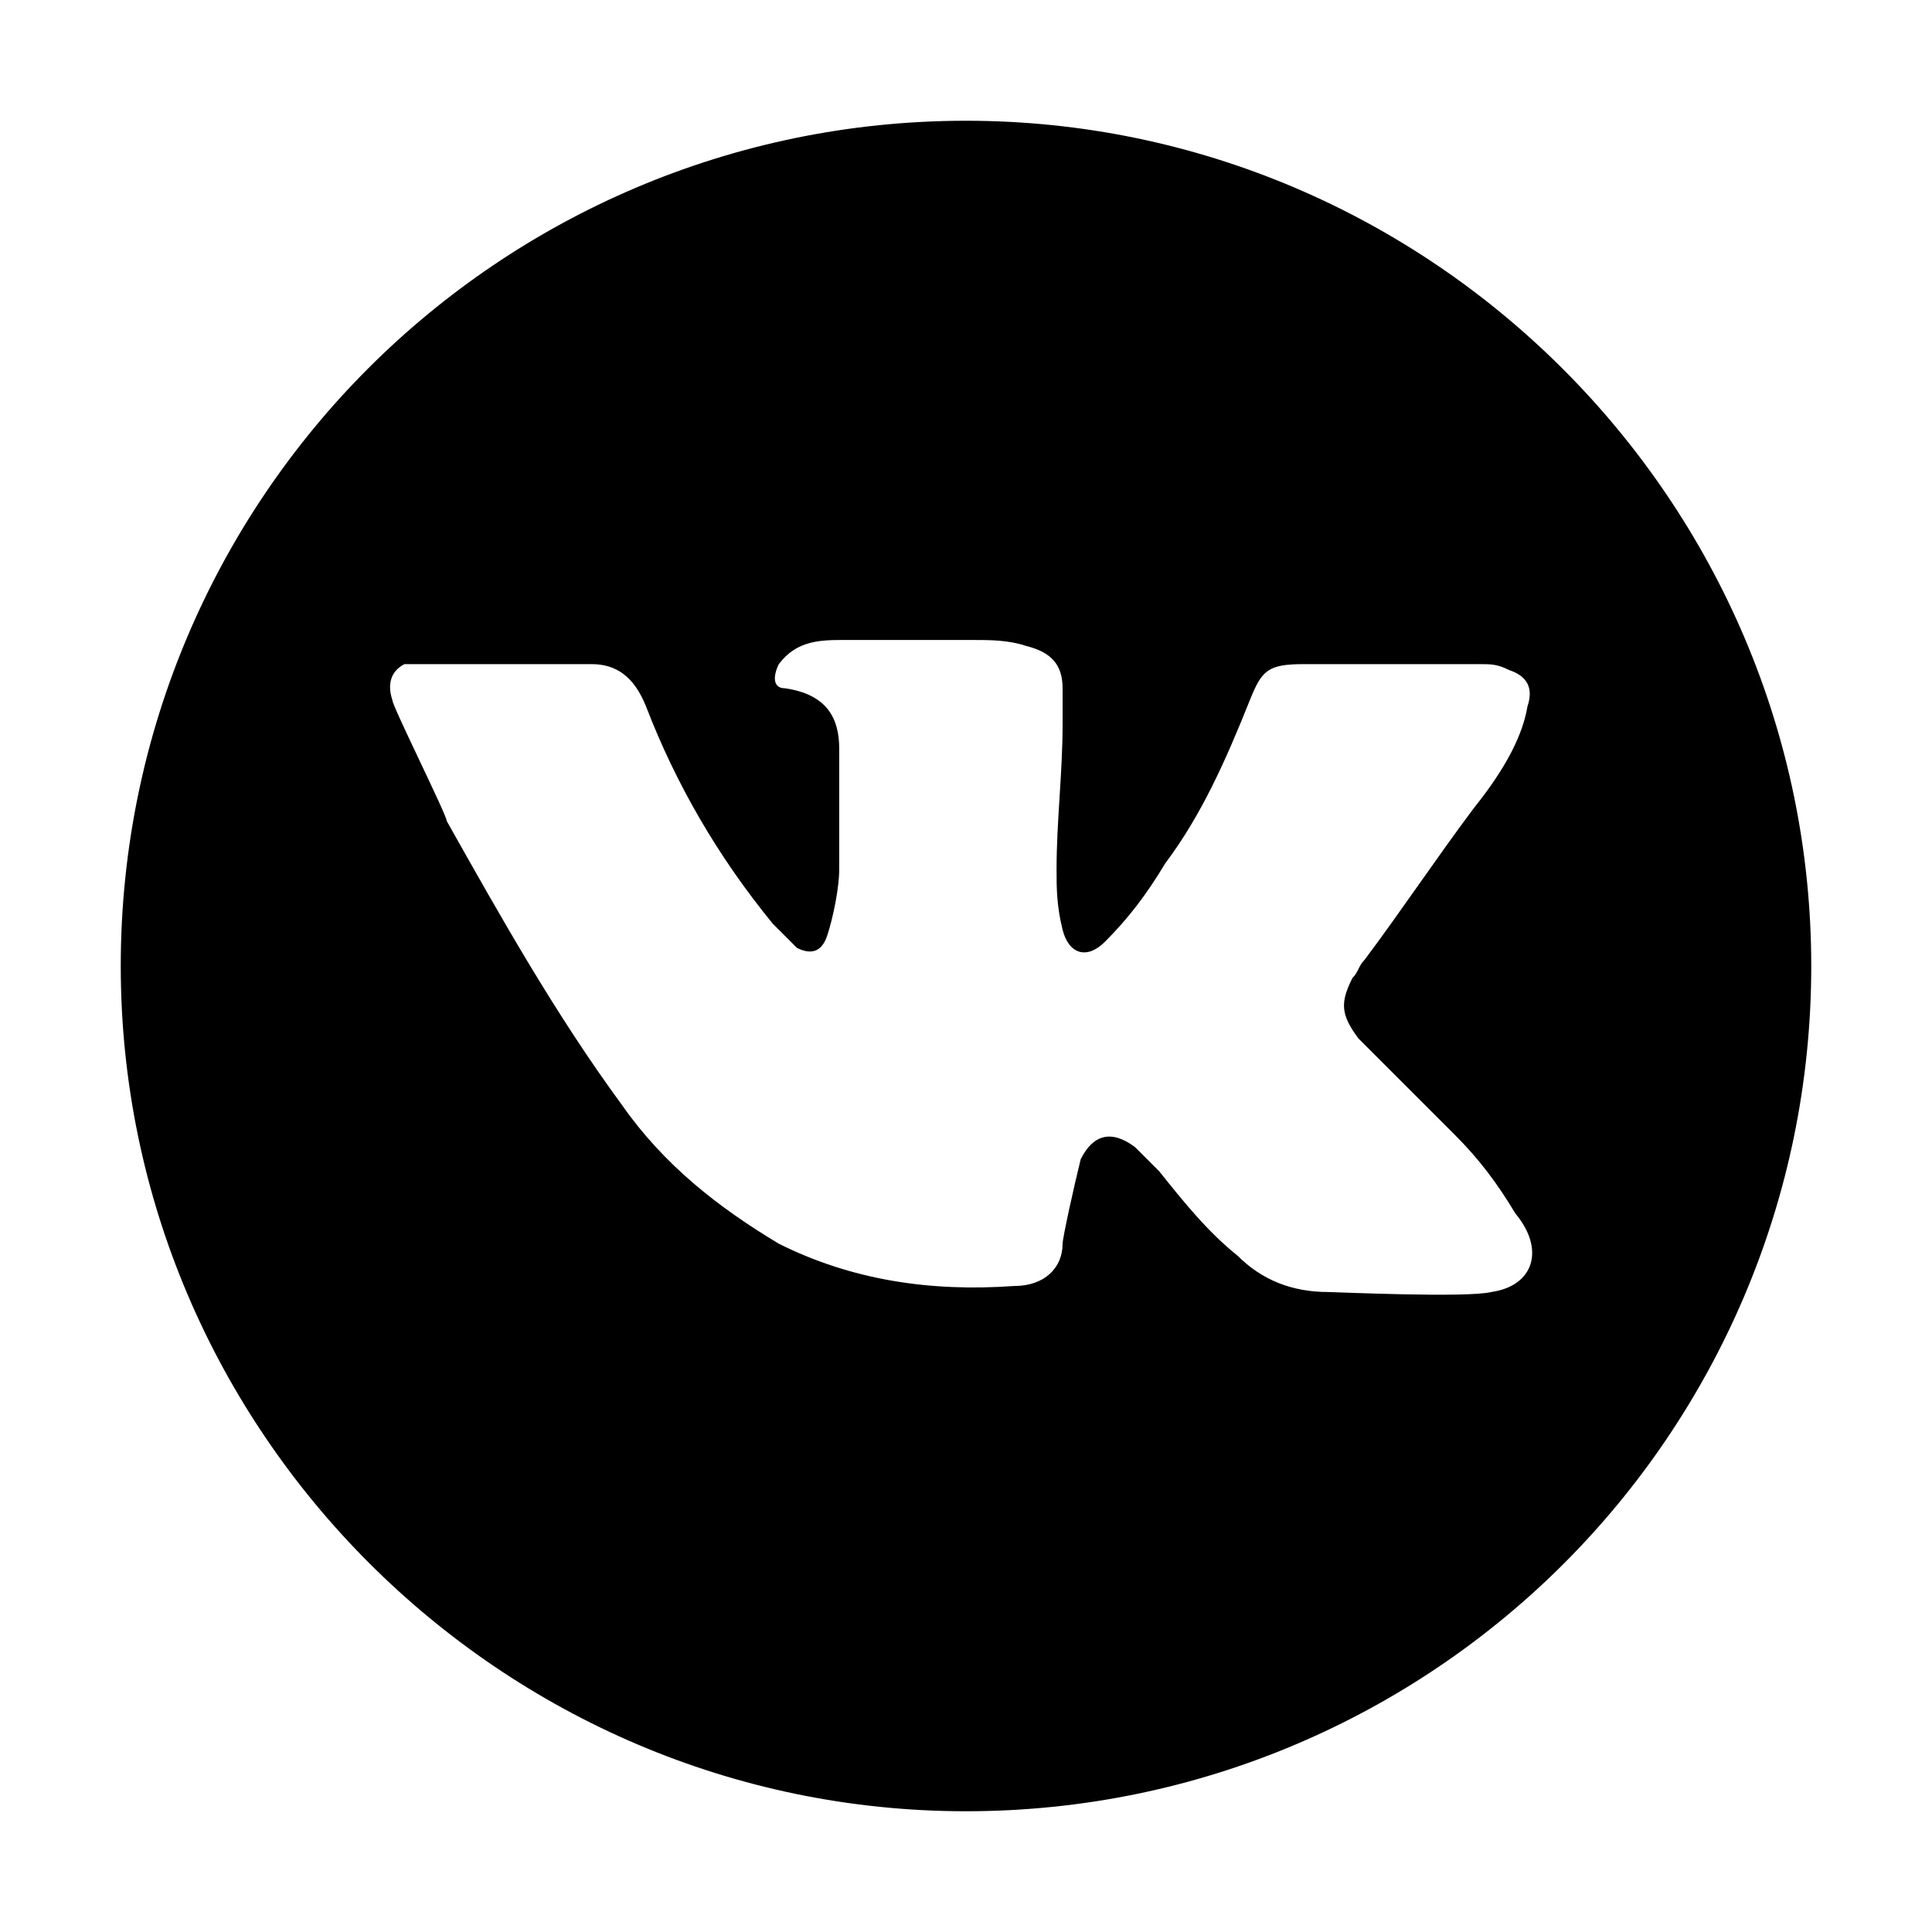
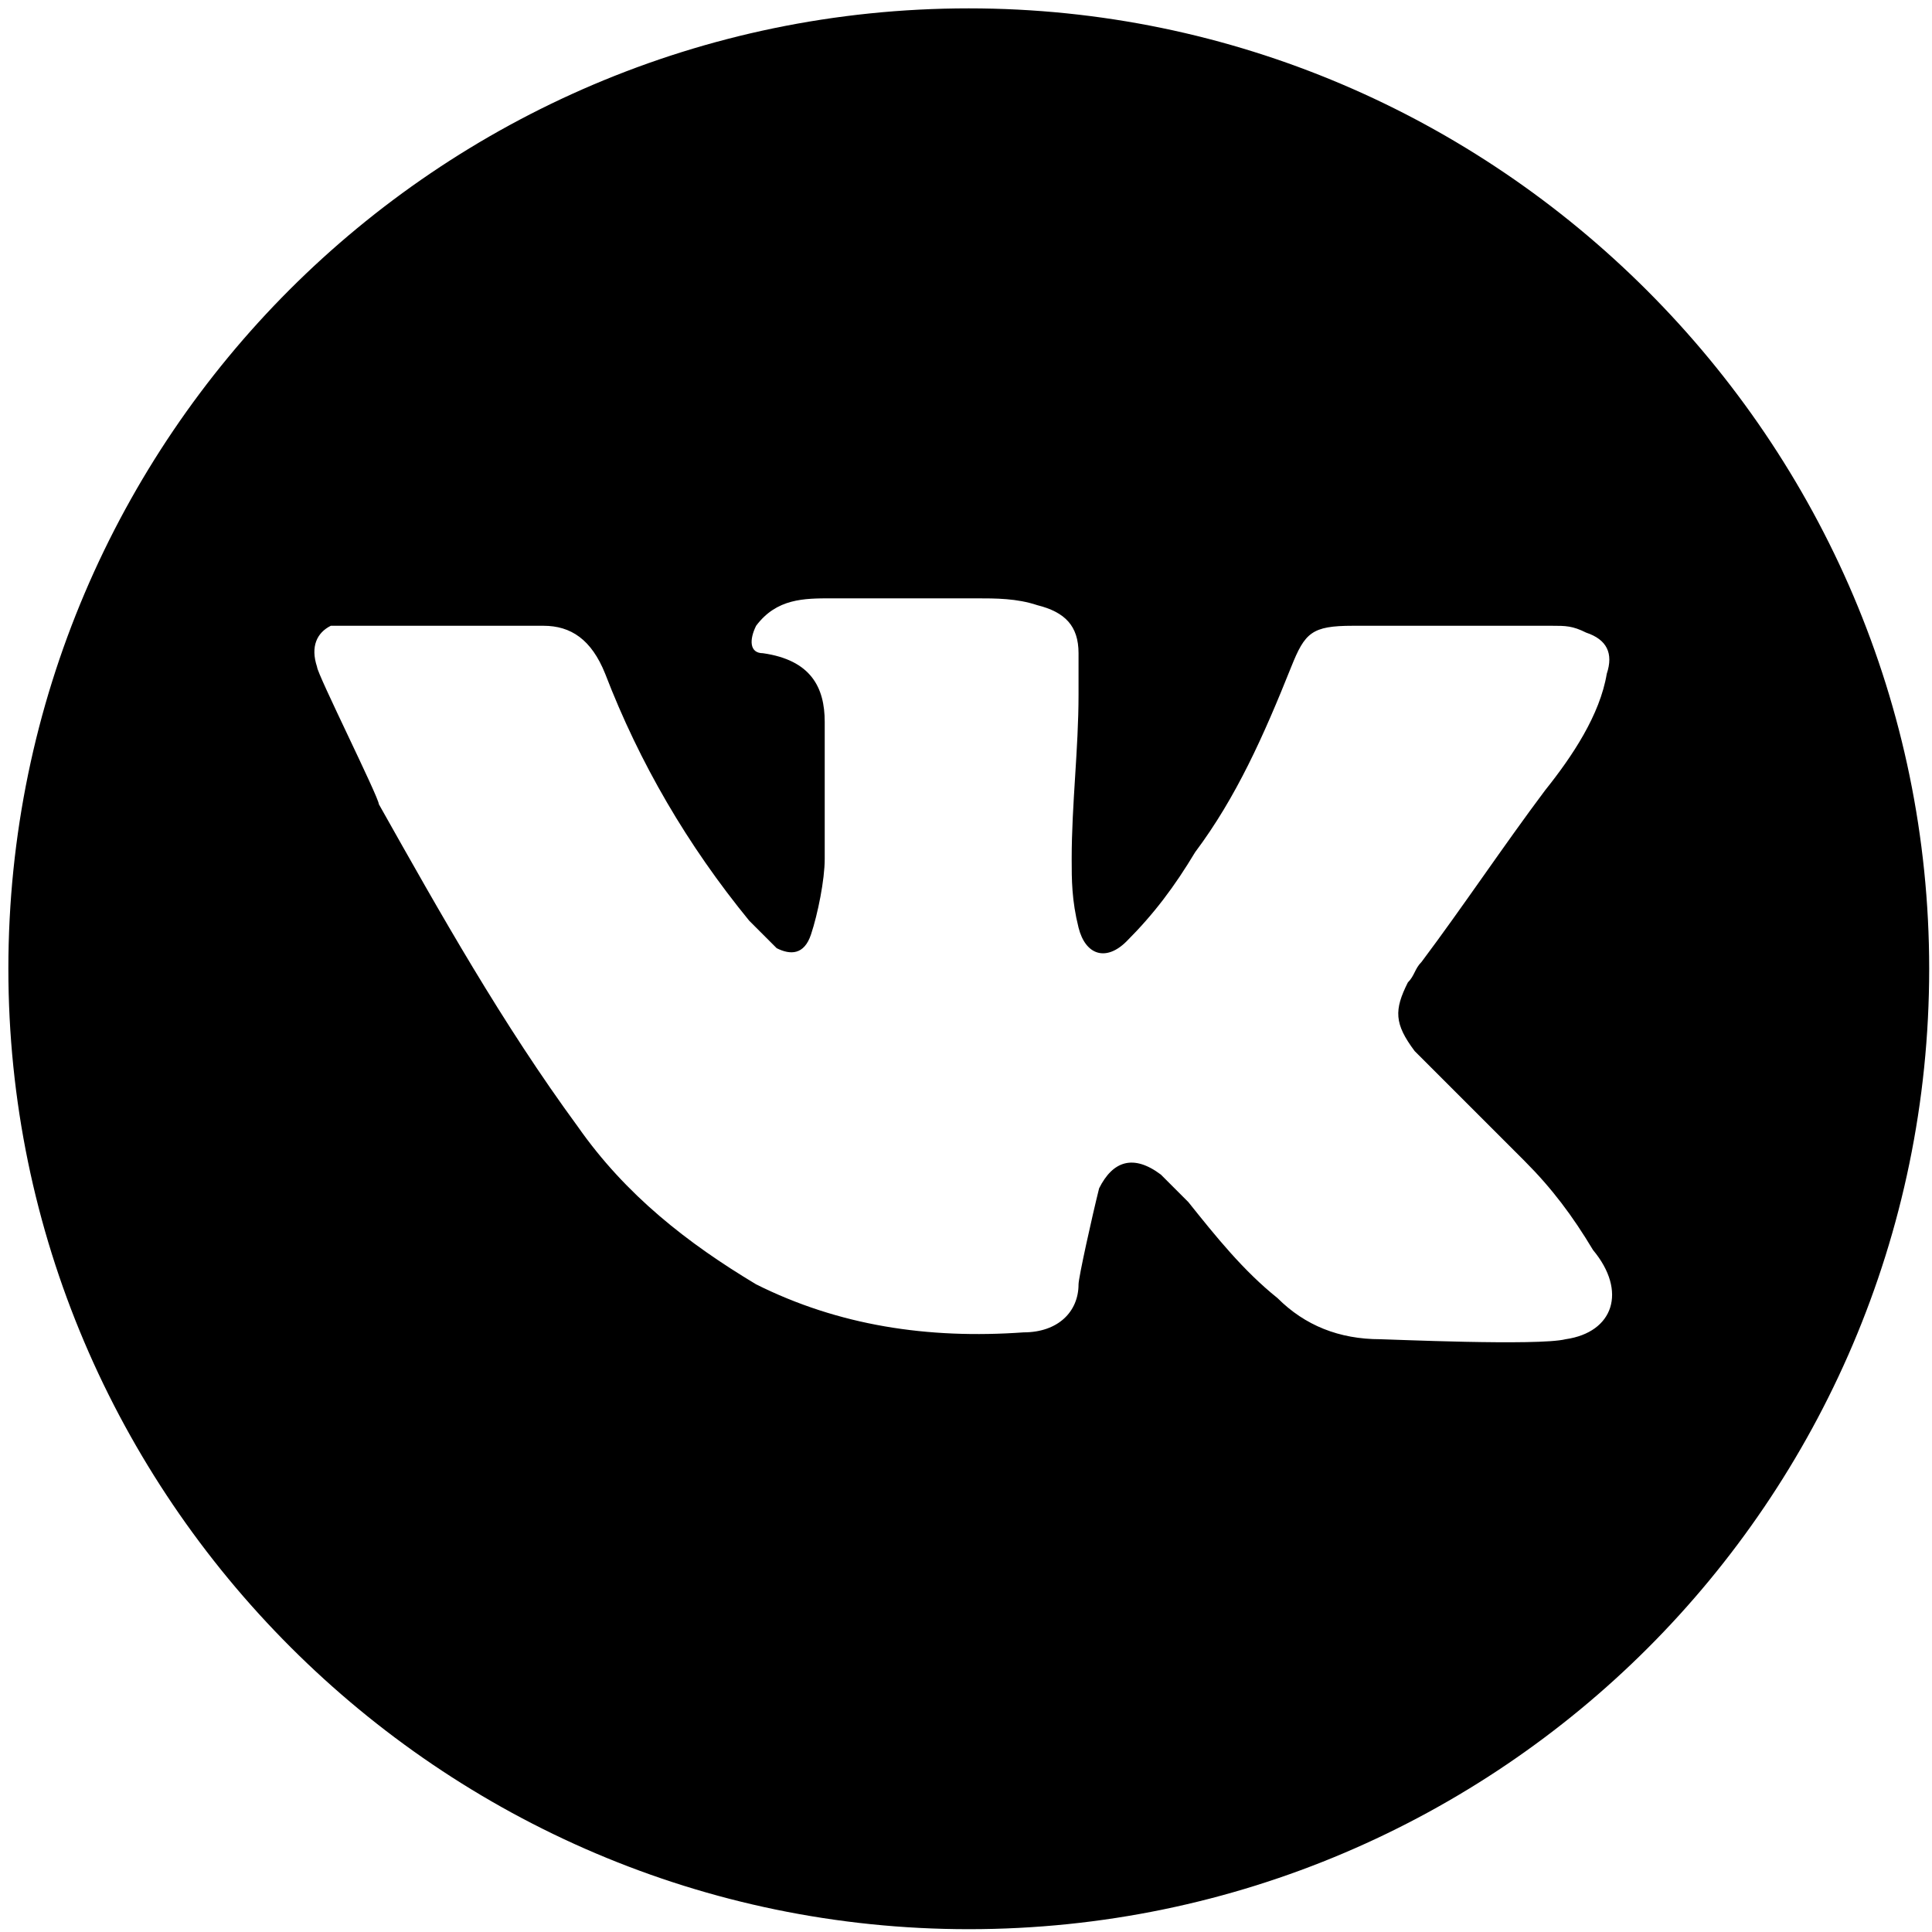
- <svg xmlns="http://www.w3.org/2000/svg" style="enable-background:new 0 0 32 32;" version="1.1" viewBox="0 0 32 32" xml:space="preserve">
+ <svg xmlns="http://www.w3.org/2000/svg" style="" version="1.1" xml:space="preserve" width="28.163" height="28.163">
+   <rect id="backgroundrect" width="2.452" height="2.452" x="0" y="-0.082" fill="none" stroke="none" class="" style="" />
  <style type="text/css">
	.st0{fill:currentColor}
	</style>
-   <g id="Layer_1" />
-   <g id="icons">
-     <path class="st0" d="M16,2L16,2c-3.9,0-7.4,1.6-9.9,4.1C3.6,8.6,2,12.1,2,16c0,7.7,6.3,14,14,14h0c3.9,0,7.4-1.6,9.9-4.1   c2.5-2.5,4.1-6,4.1-9.9C30,8.3,23.7,2,16,2z M24.7,21.4c-0.4,0.1-2.6,0-2.7,0c-0.6,0-1.1-0.2-1.5-0.6c-0.5-0.4-0.9-0.9-1.3-1.4   c-0.1-0.1-0.3-0.3-0.4-0.4c-0.4-0.3-0.7-0.2-0.9,0.2c-0.1,0.4-0.3,1.3-0.3,1.4c0,0.4-0.3,0.7-0.8,0.7c-1.4,0.1-2.7-0.1-3.9-0.7   c-1-0.6-1.9-1.3-2.6-2.3c-1.1-1.5-2-3.1-2.9-4.7c0-0.1-0.9-1.9-0.9-2c-0.1-0.3,0-0.5,0.2-0.6C7,11,9.7,11,9.8,11   c0.4,0,0.7,0.2,0.9,0.7c0.5,1.3,1.2,2.5,2.1,3.6c0.1,0.1,0.3,0.3,0.4,0.4c0.2,0.1,0.4,0.1,0.5-0.2c0.1-0.3,0.2-0.8,0.2-1.1   c0-0.7,0-1.2,0-2c0-0.5-0.2-0.9-0.9-1c-0.2,0-0.2-0.2-0.1-0.4c0.3-0.4,0.7-0.4,1.1-0.4c0.7,0,1.4,0,2.1,0c0.3,0,0.6,0,0.9,0.1   c0.4,0.1,0.6,0.3,0.6,0.7c0,0.2,0,0.4,0,0.6c0,0.8-0.1,1.6-0.1,2.4c0,0.3,0,0.6,0.1,1c0.1,0.4,0.4,0.5,0.7,0.2   c0.4-0.4,0.7-0.8,1-1.3c0.6-0.8,1-1.7,1.4-2.7c0.2-0.5,0.3-0.6,0.9-0.6c1,0,1.9,0,2.9,0c0.2,0,0.3,0,0.5,0.1   c0.3,0.1,0.4,0.3,0.3,0.6c-0.1,0.6-0.5,1.2-0.9,1.7c-0.6,0.8-1.2,1.7-1.8,2.5c-0.1,0.1-0.1,0.2-0.2,0.3c-0.2,0.4-0.2,0.6,0.1,1   c0.5,0.5,1.1,1.1,1.6,1.6c0.4,0.4,0.7,0.8,1,1.3C25.6,20.7,25.4,21.3,24.7,21.4z" id="vk" />
+   <g class="currentLayer" style="">
+     <g id="Layer_1" />
+     <g id="icons" class="">
+       <path class="st0" d="M14.122,0.122 L14.122,0.122 c-3.9,0 -7.4,1.6 -9.9,4.1 C1.722,6.722 0.122,10.222 0.122,14.122 c0,7.7 6.3,14 14,14 h0 c3.9,0 7.4,-1.6 9.9,-4.1 c2.5,-2.5 4.1,-6 4.1,-9.9 C28.122,6.422 21.822,0.122 14.122,0.122 zM22.822,19.522 c-0.4,0.1 -2.6,0 -2.7,0 c-0.6,0 -1.1,-0.2 -1.5,-0.6 c-0.5,-0.4 -0.9,-0.9 -1.3,-1.4 c-0.1,-0.1 -0.3,-0.3 -0.4,-0.4 c-0.4,-0.3 -0.7,-0.2 -0.9,0.2 c-0.1,0.4 -0.3,1.3 -0.3,1.4 c0,0.4 -0.3,0.7 -0.8,0.7 c-1.4,0.1 -2.7,-0.1 -3.9,-0.7 c-1,-0.6 -1.9,-1.3 -2.6,-2.3 c-1.1,-1.5 -2,-3.1 -2.9,-4.7 c0,-0.1 -0.9,-1.9 -0.9,-2 c-0.1,-0.3 0,-0.5 0.2,-0.6 C5.122,9.122 7.822,9.122 7.922,9.122 c0.4,0 0.7,0.2 0.9,0.7 c0.5,1.3 1.2,2.5 2.1,3.6 c0.1,0.1 0.3,0.3 0.4,0.4 c0.2,0.1 0.4,0.1 0.5,-0.2 c0.1,-0.3 0.2,-0.8 0.2,-1.1 c0,-0.7 0,-1.2 0,-2 c0,-0.5 -0.2,-0.9 -0.9,-1 c-0.2,0 -0.2,-0.2 -0.1,-0.4 c0.3,-0.4 0.7,-0.4 1.1,-0.4 c0.7,0 1.4,0 2.1,0 c0.3,0 0.6,0 0.9,0.1 c0.4,0.1 0.6,0.3 0.6,0.7 c0,0.2 0,0.4 0,0.6 c0,0.8 -0.1,1.6 -0.1,2.4 c0,0.3 0,0.6 0.1,1 c0.1,0.4 0.4,0.5 0.7,0.2 c0.4,-0.4 0.7,-0.8 1,-1.3 c0.6,-0.8 1,-1.7 1.4,-2.7 c0.2,-0.5 0.3,-0.6 0.9,-0.6 c1,0 1.9,0 2.9,0 c0.2,0 0.3,0 0.5,0.1 c0.3,0.1 0.4,0.3 0.3,0.6 c-0.1,0.6 -0.5,1.2 -0.9,1.7 c-0.6,0.8 -1.2,1.7 -1.8,2.5 c-0.1,0.1 -0.1,0.2 -0.2,0.3 c-0.2,0.4 -0.2,0.6 0.1,1 c0.5,0.5 1.1,1.1 1.6,1.6 c0.4,0.4 0.7,0.8 1,1.3 C23.722,18.822 23.522,19.422 22.822,19.522 z" id="vk" />
+     </g>
  </g>
</svg>
